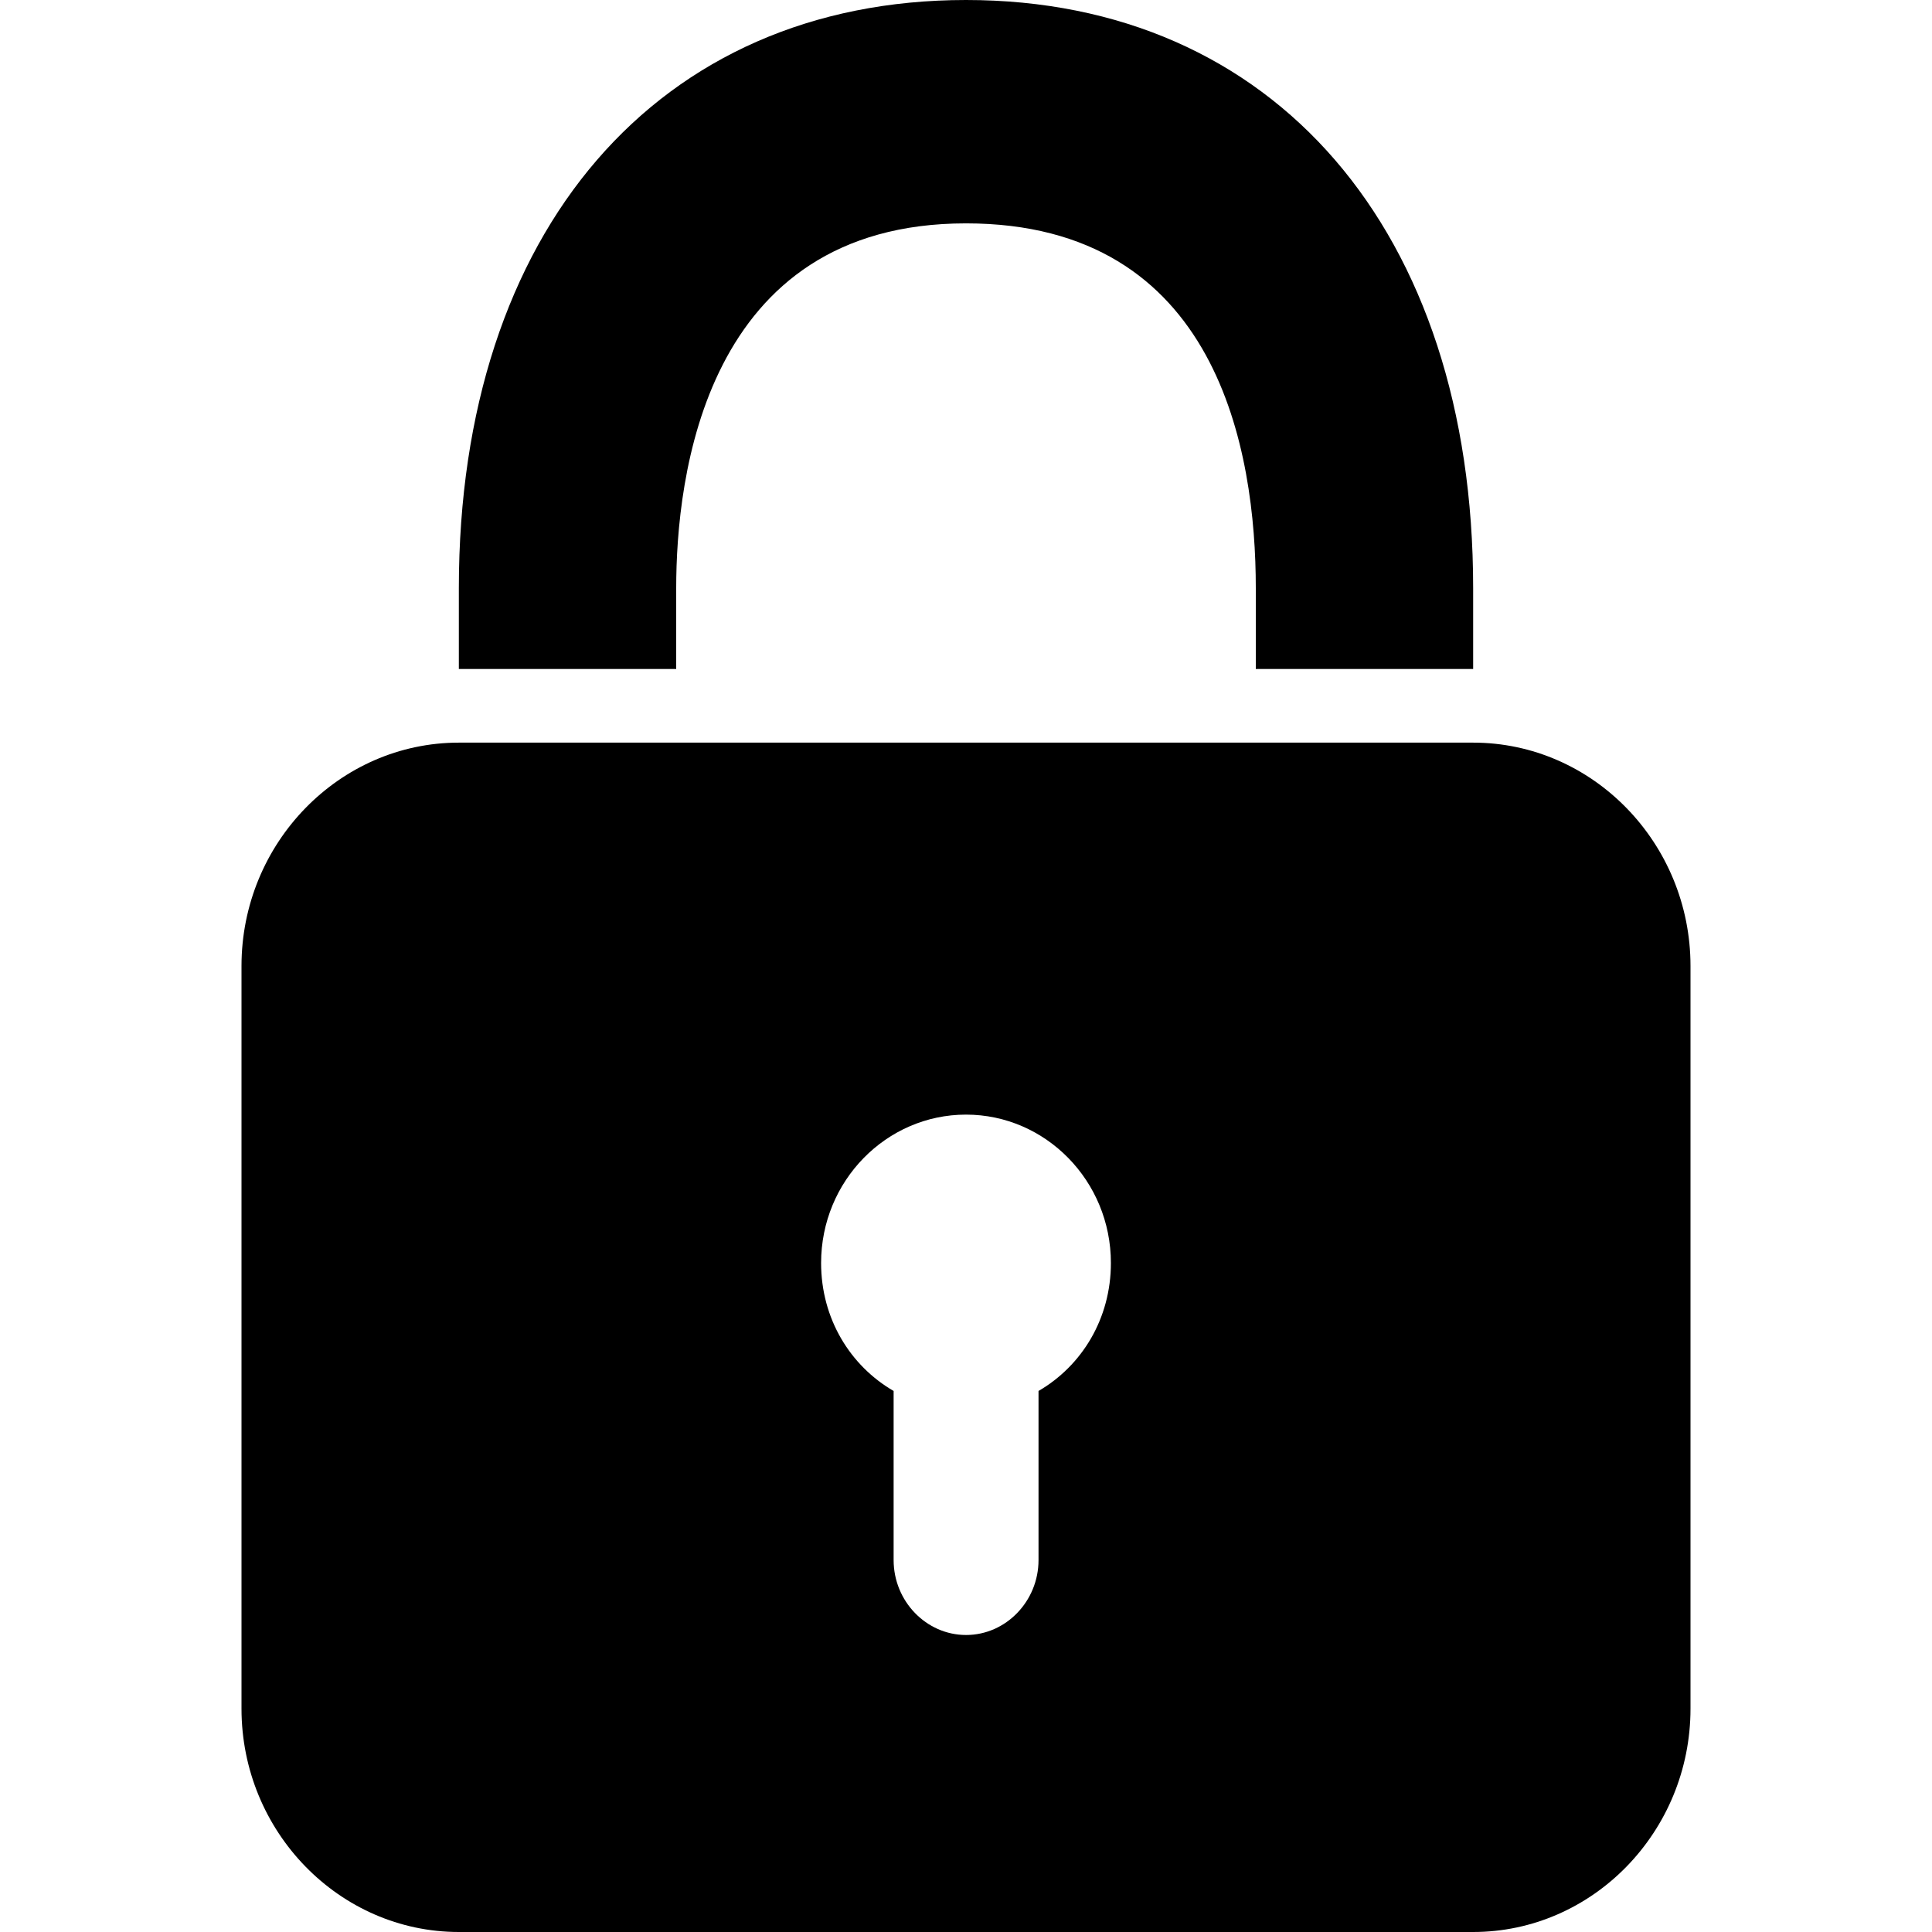
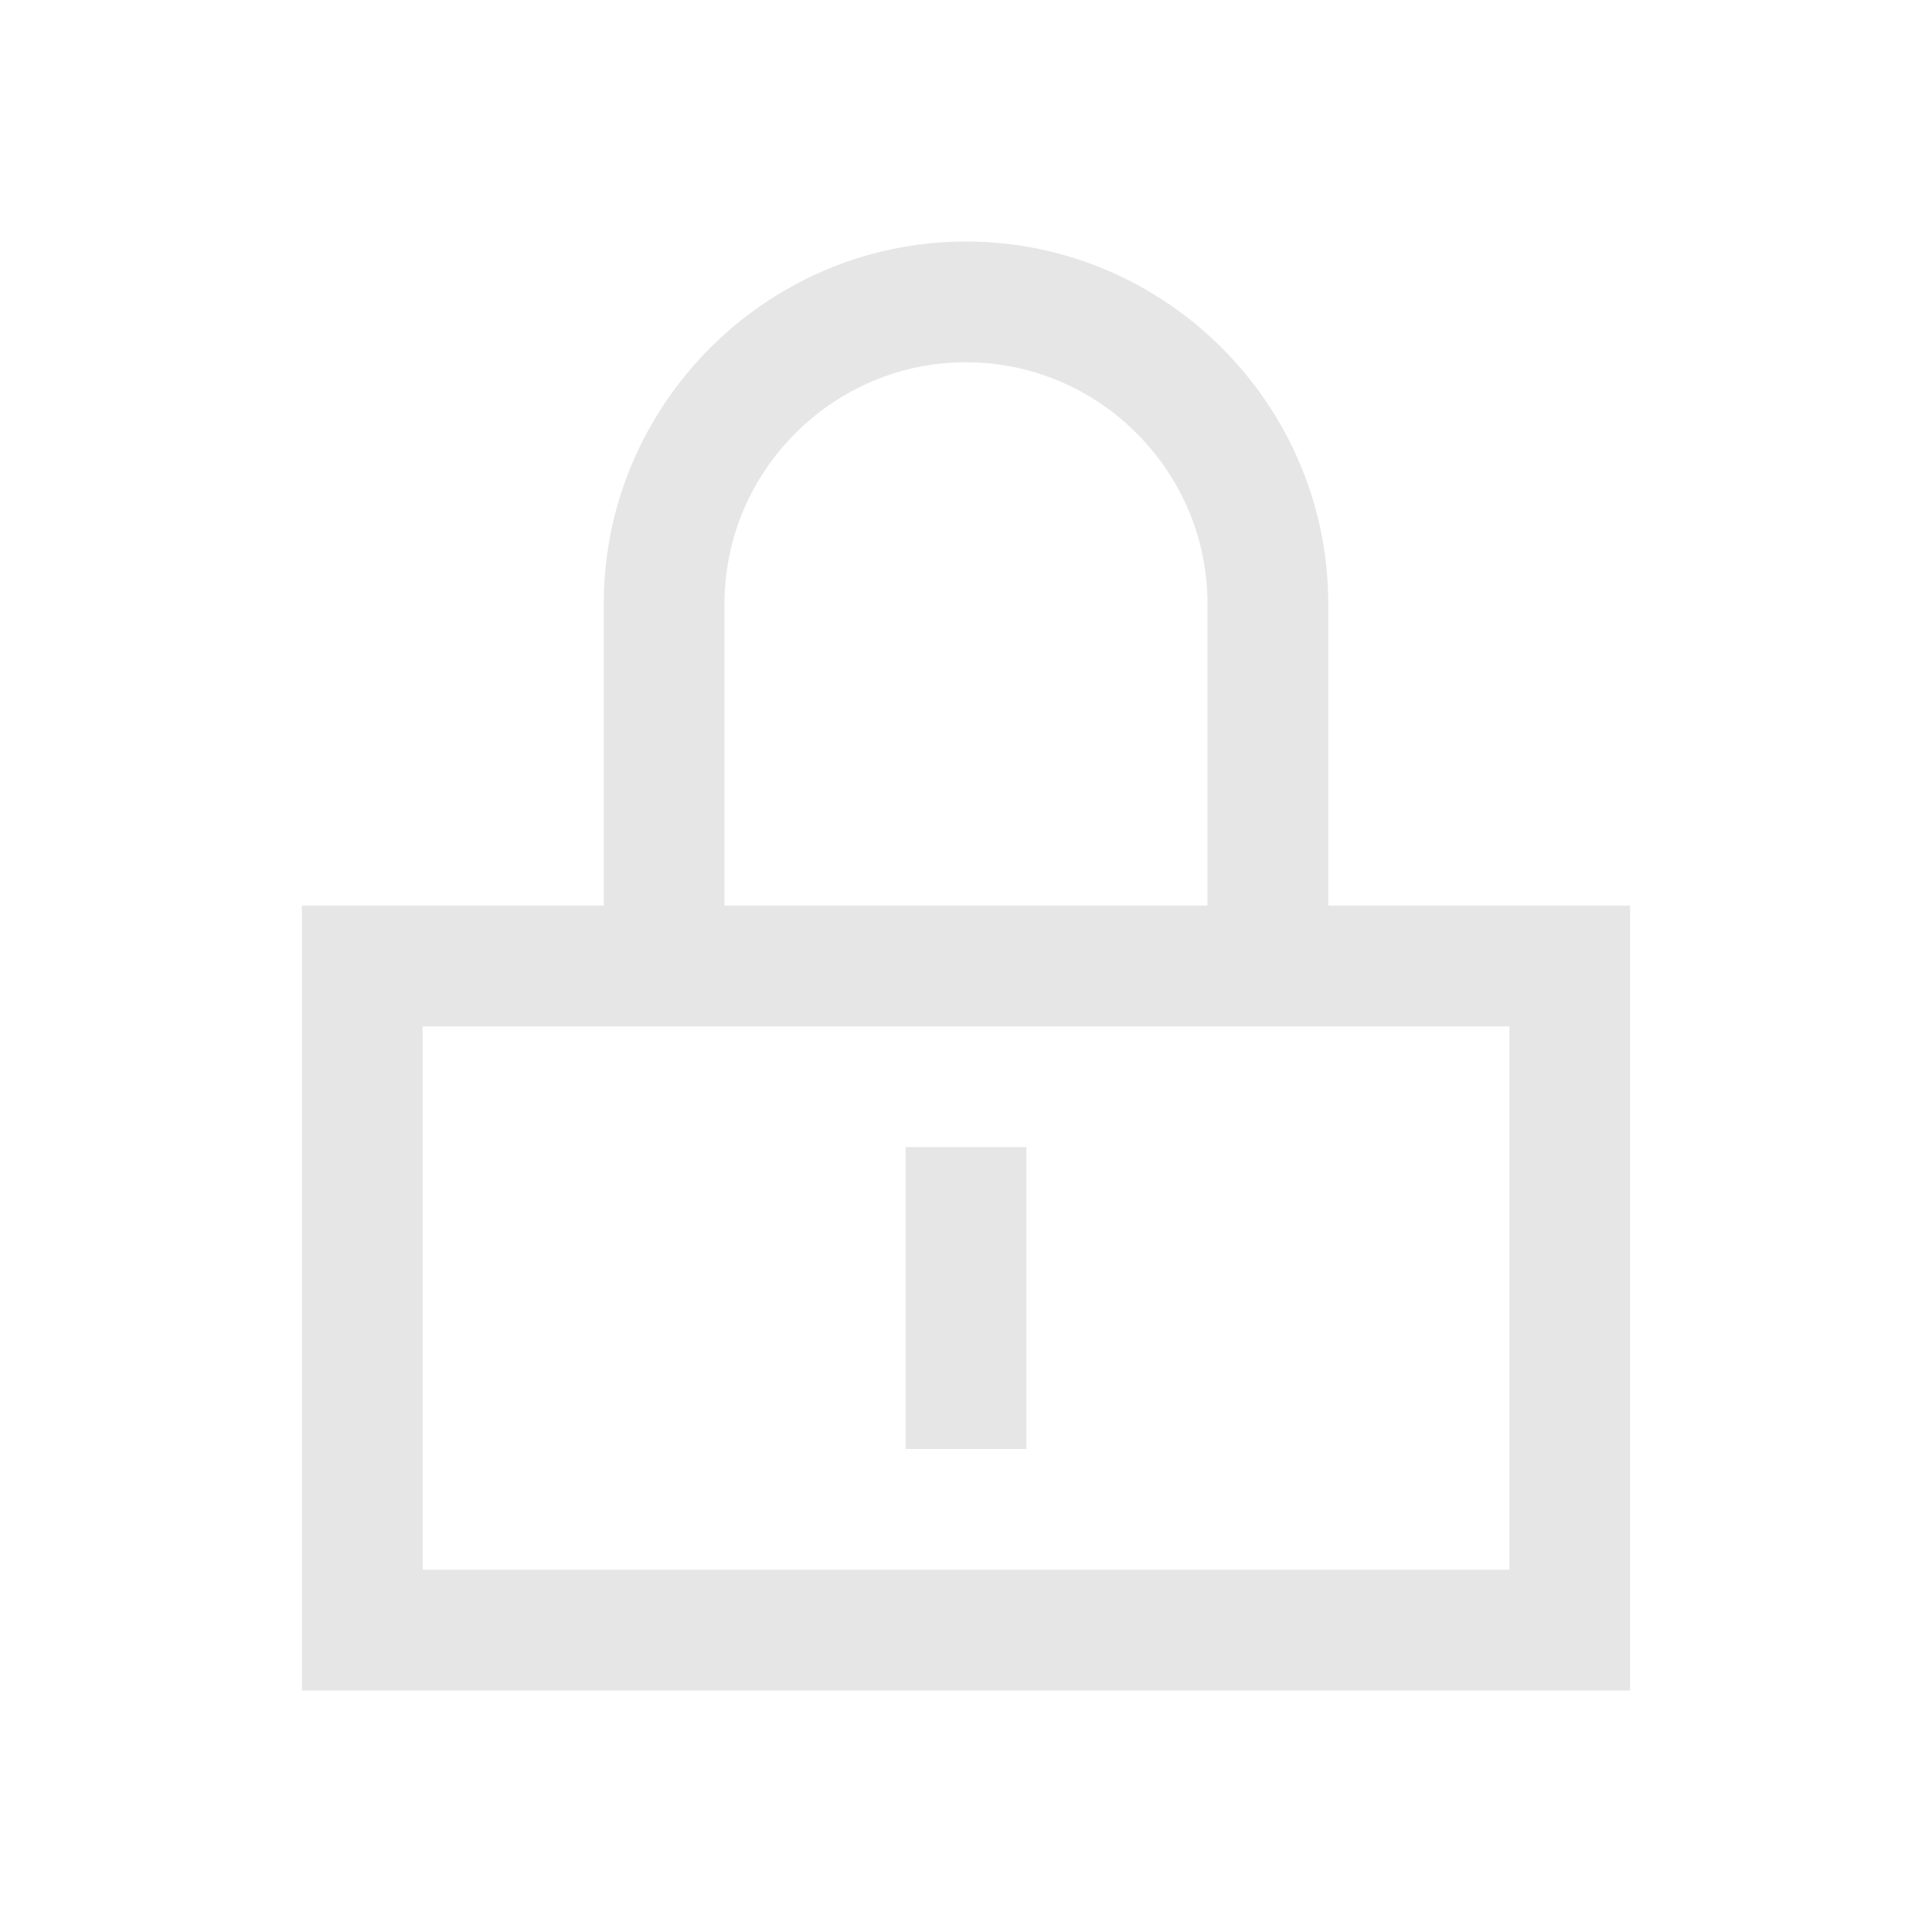
- <svg xmlns="http://www.w3.org/2000/svg" t="1503994678729" class="icon" style="" viewBox="0 0 1024 1024" version="1.1" p-id="9229" width="64" height="64">
-   <defs>
-     <style type="text/css" />
-   </defs>
-   <path d="M780.8 354.58 665.6 354.58 665.6 311.69c0-72.31-19.85-193.3-153.6-193.3-138.87 0-153.6 135.05-153.6 193.3l0 42.89L243.2 354.58 243.2 311.69C243.2 122.25 348.79 0 512 0s268.8 122.25 268.8 311.69L780.8 354.58zM588.8 669.42C588.8 625.9 554.22 590.769 512 590.769s-76.8 35.131-76.8 78.651c0 29.46 15.399 54.469 38.439 67.82l0 89.639c0 21.74 17.25 39.7 38.4 39.7s38.4-17.959 38.4-39.7l0-89.639C573.44 723.889 588.8 698.88 588.8 669.42zM896 512l0 393.61c0 65.26-51.87 118.39-115.2 118.39L243.2 1024c-63.291 0-115.2-53.13-115.2-118.39L128 512c0-65.221 51.87-118.39 115.2-118.39l537.6 0C844.13 393.61 896 446.779 896 512z" p-id="9230" />
+ <svg xmlns="http://www.w3.org/2000/svg" t="1594353338529" class="icon" viewBox="0 0 1024 1024" version="1.1" p-id="2975" width="32" height="32">
+   <path d="M704 480v-160c0-105.6-86.4-192-192-192s-192 86.4-192 192v160H160v416h704V480h-160z m-320-160c0-70.4 57.6-128 128-128s128 57.6 128 128v160h-256v-160z m416 512H224v-288h576v288z" fill="#e6e6e6" p-id="2976" />
+   <path d="M480 768h64v-160h-64z" fill="#e6e6e6" p-id="2977" />
</svg>
